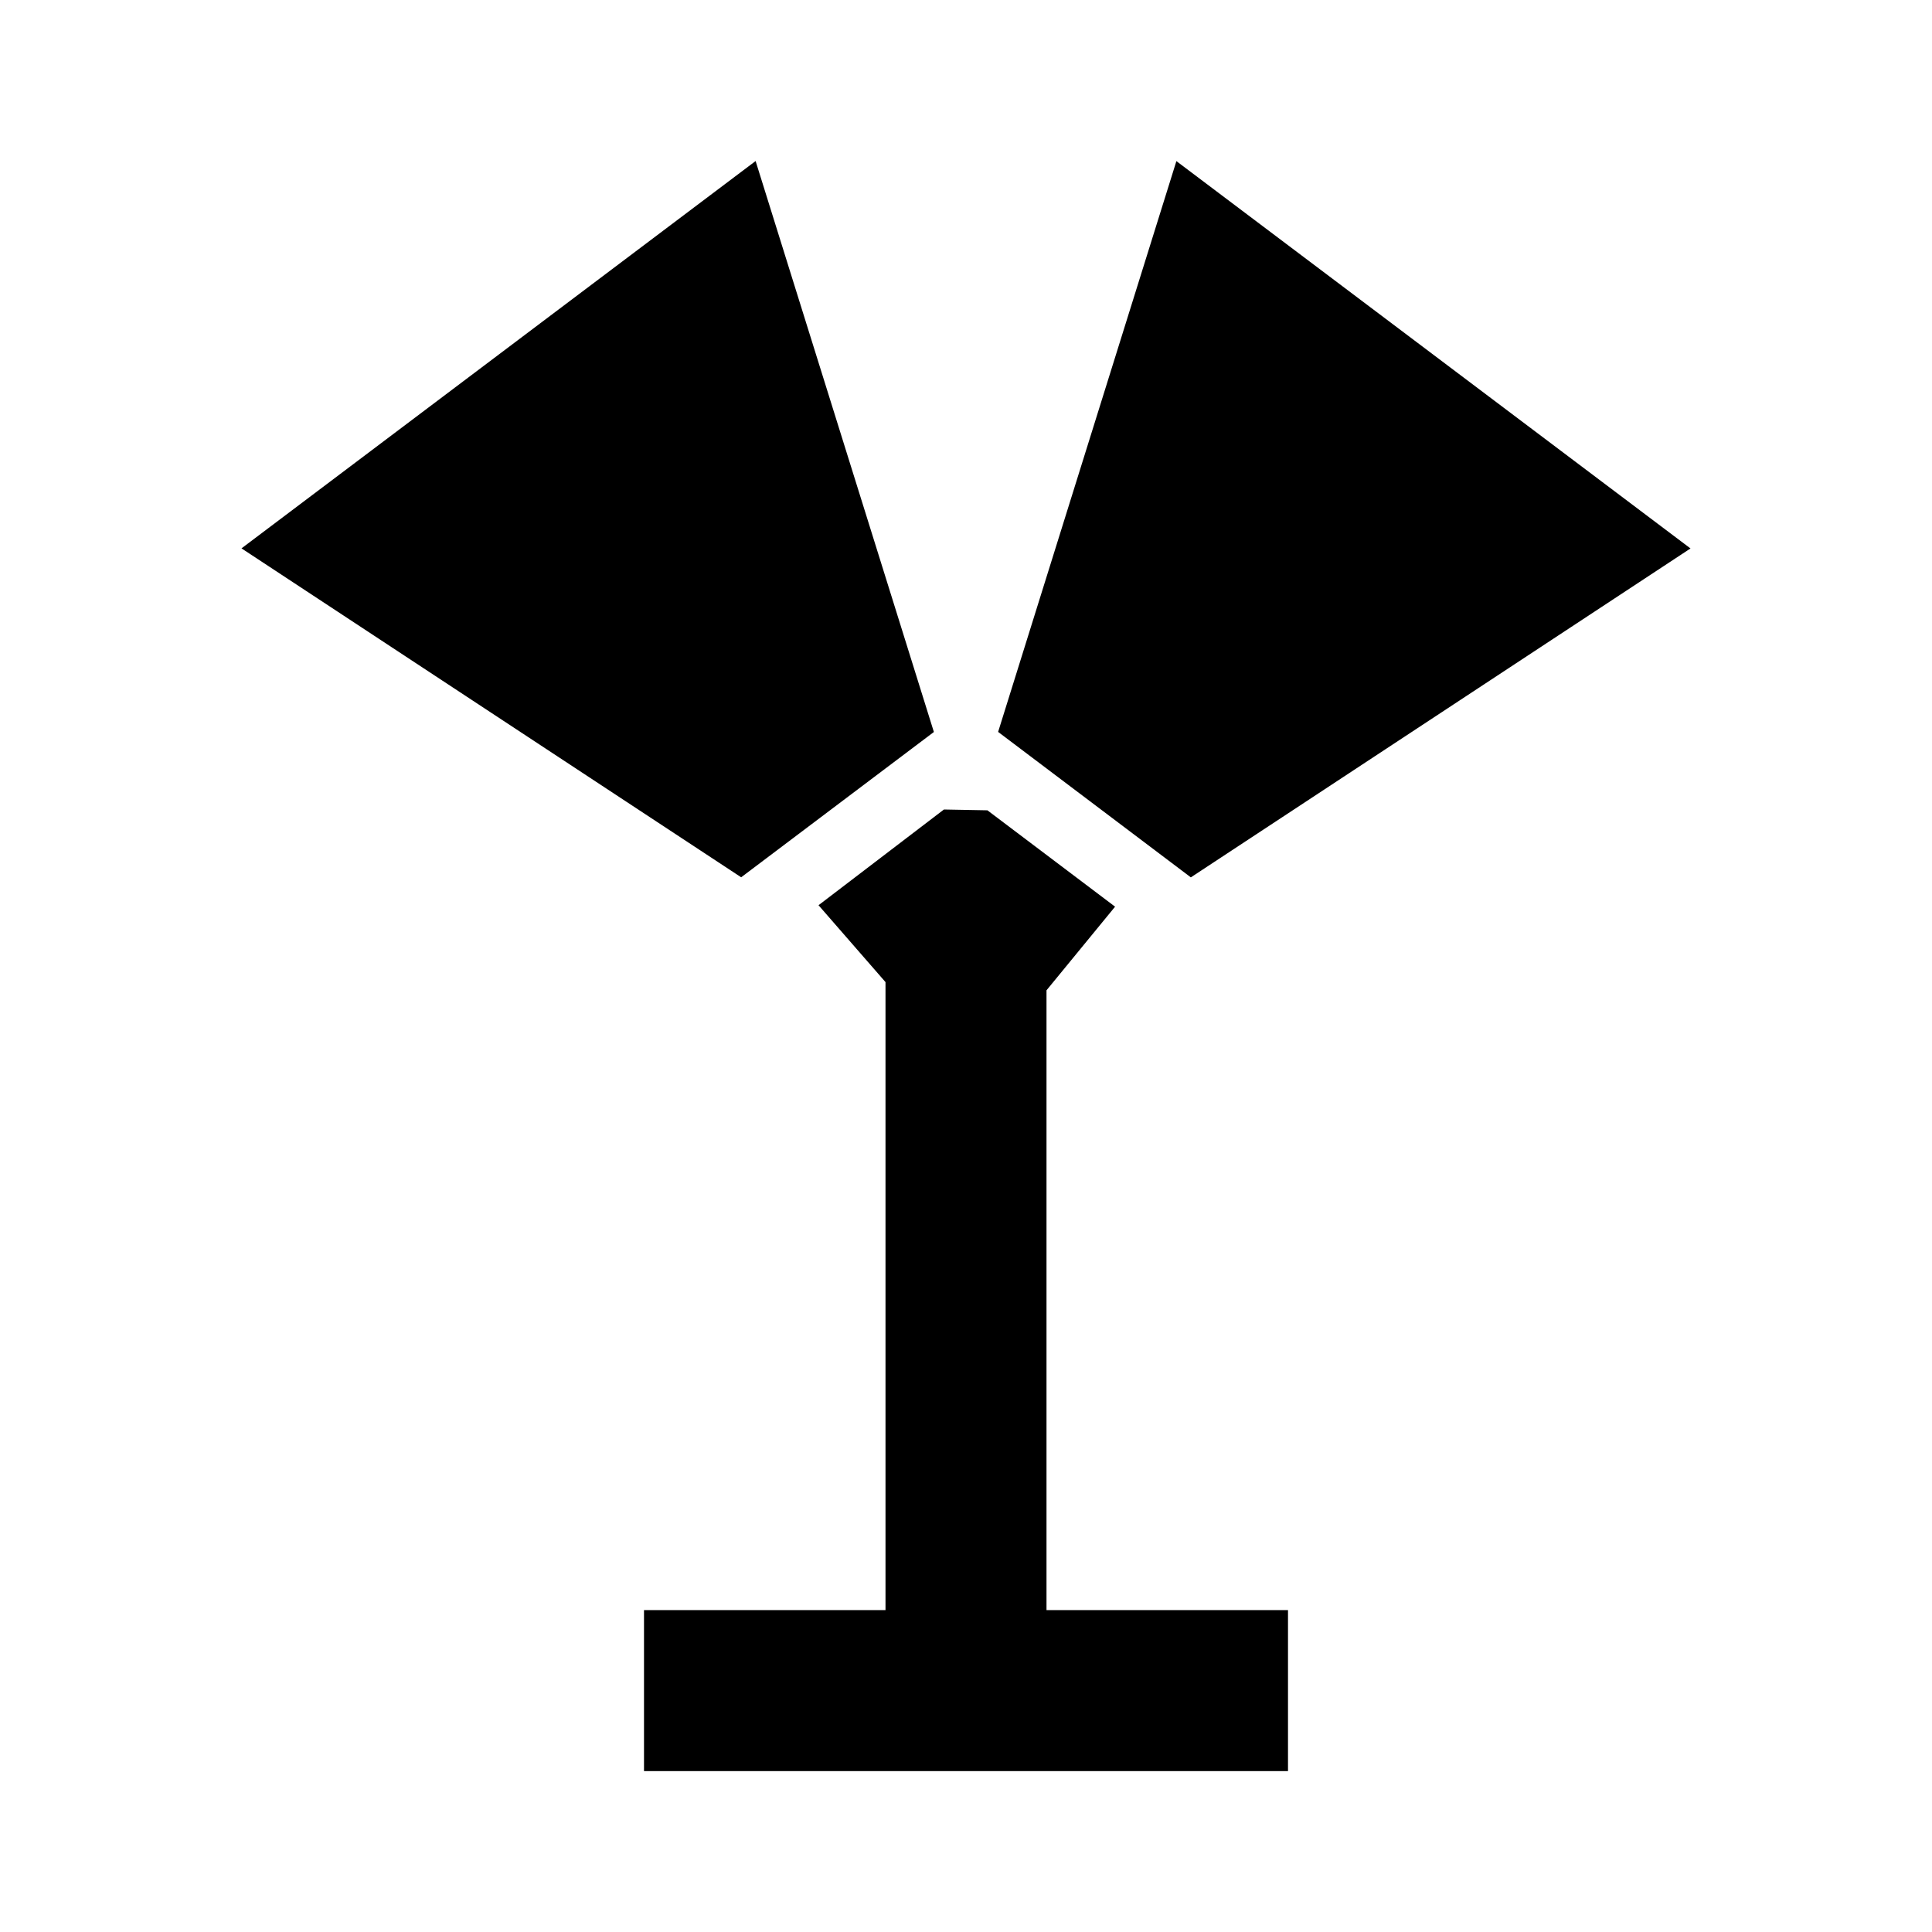
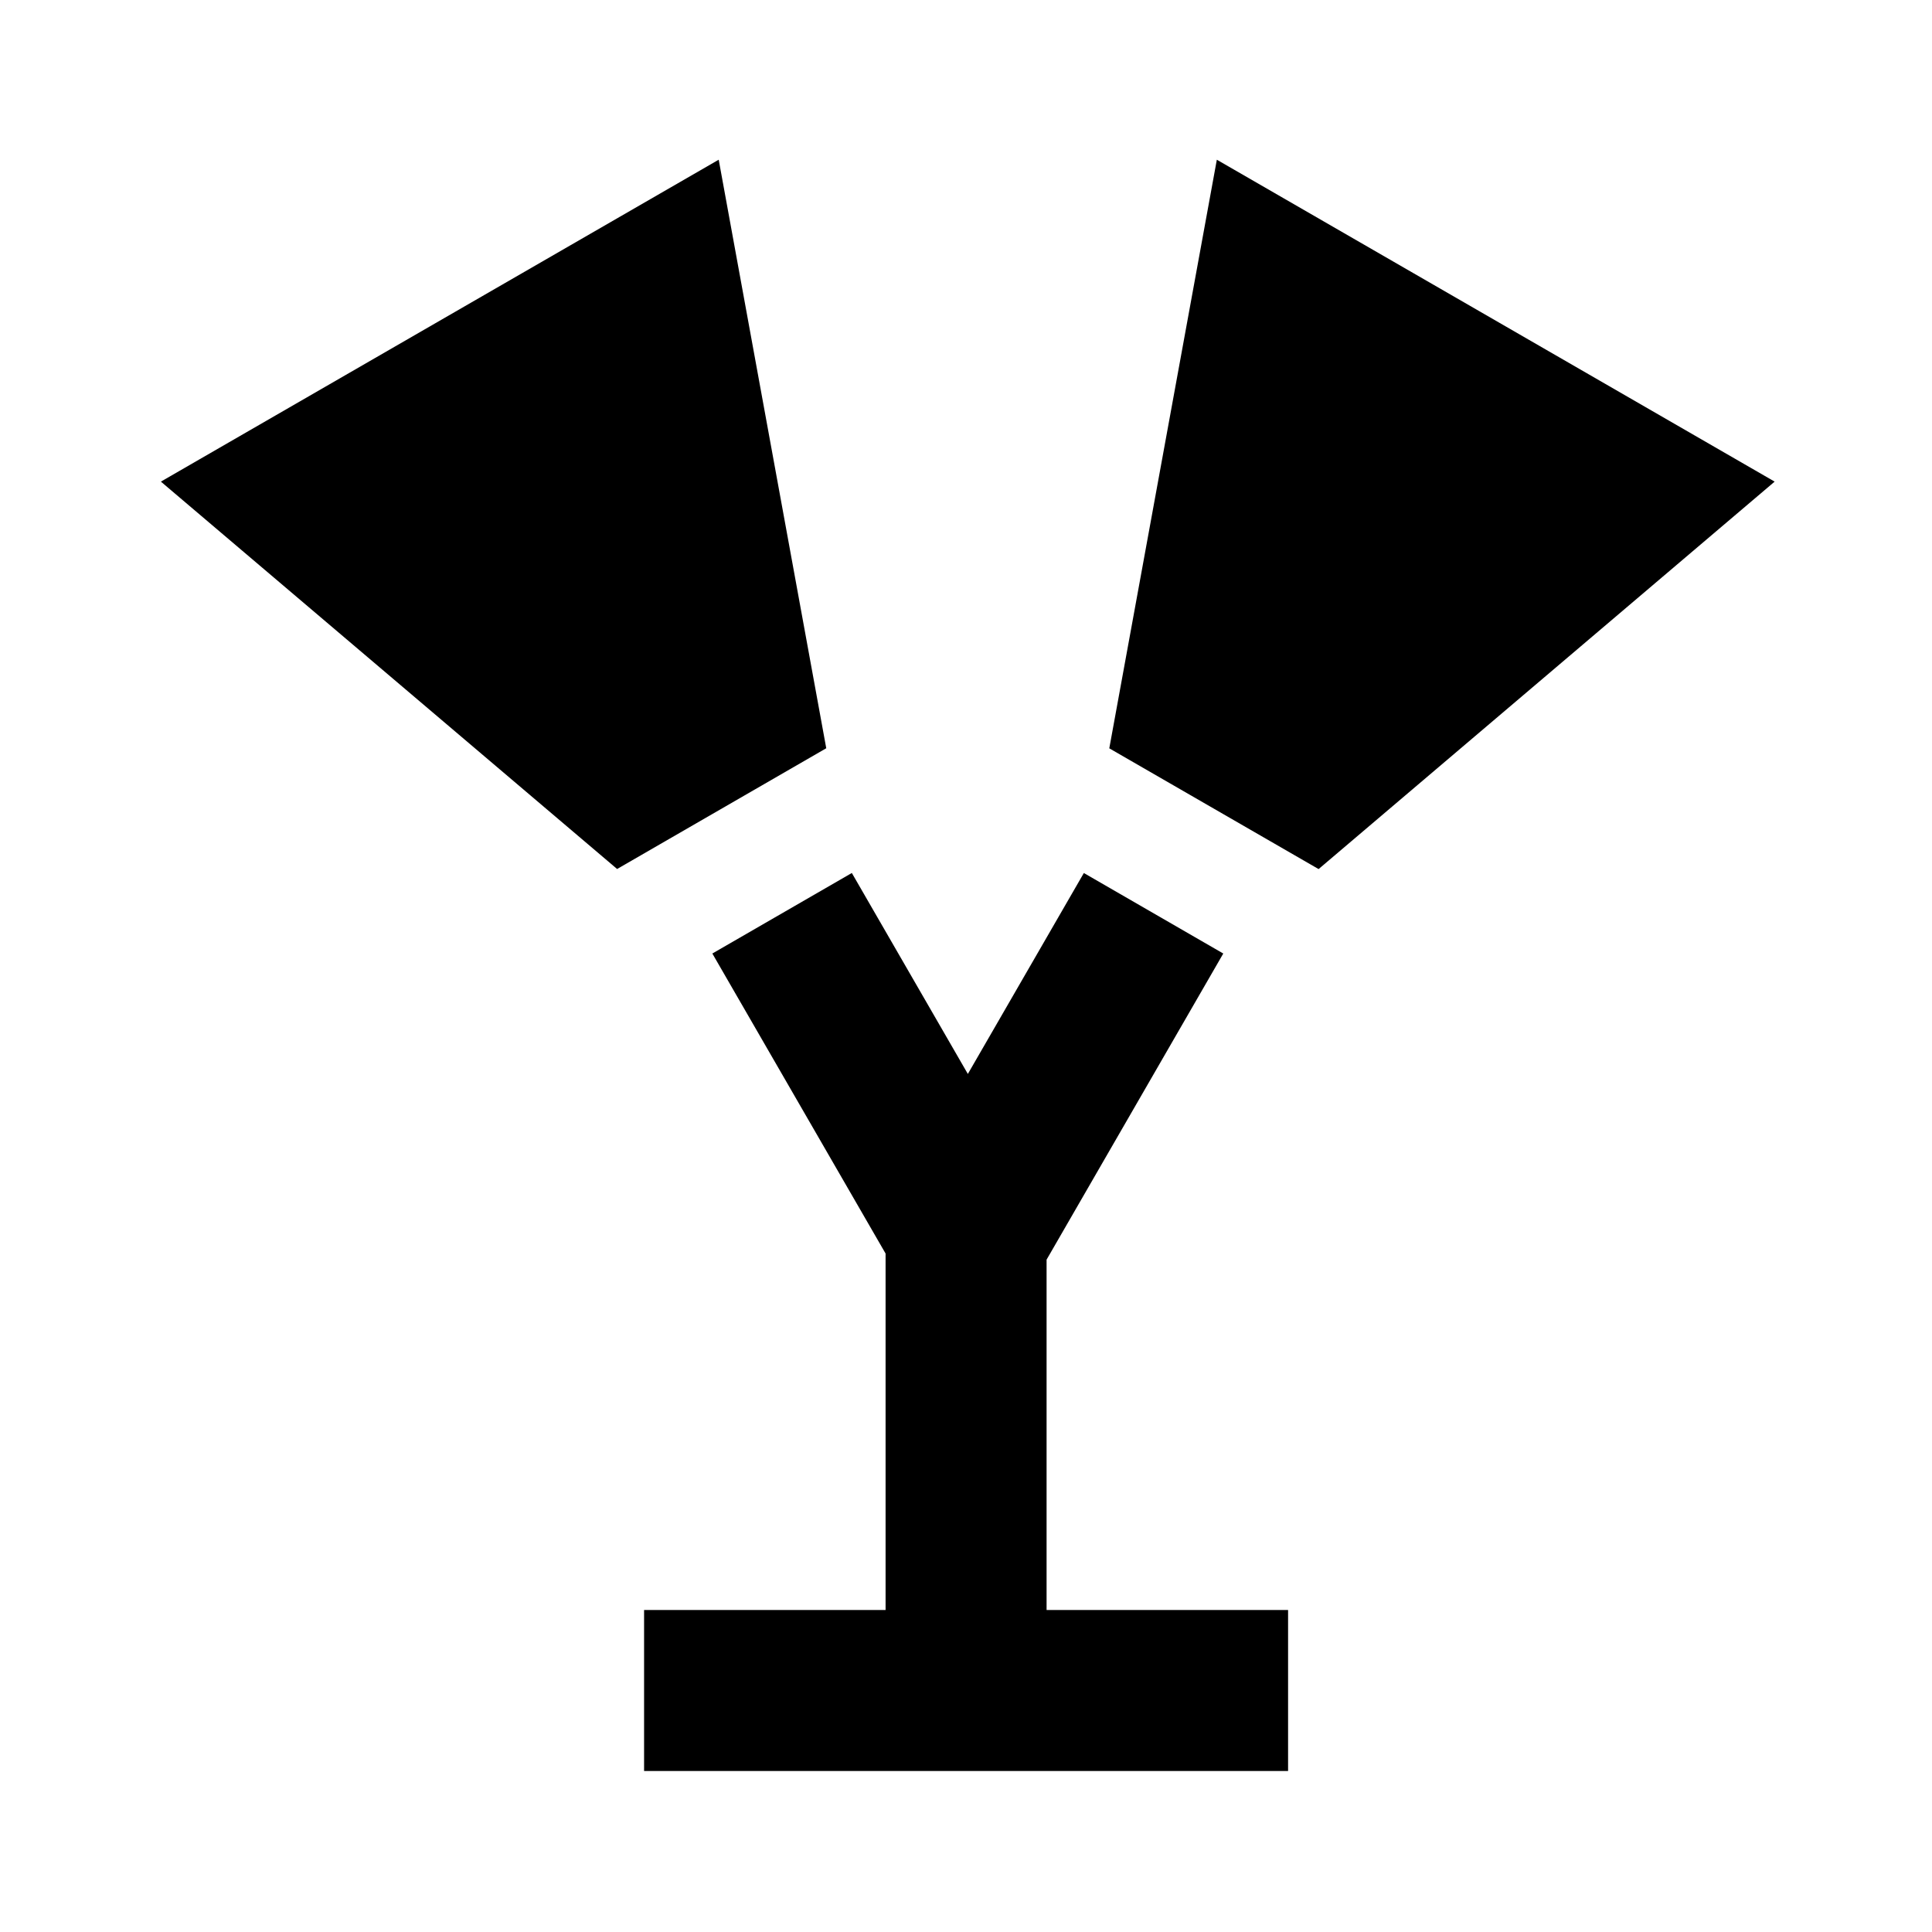
<svg xmlns="http://www.w3.org/2000/svg" version="1.1" width="24" height="24" viewBox="0 0 24 24">
-   <path d="m9.387 2l-6.387 4.812 6.207 4.086 2.394-1.805-2.215-7.094zm5.227 0l-2.215 7.092 2.394 1.807 6.207-4.086-6.387-4.812zm-2.887 8.055l-1.559 1.19 0.832 0.955v7.801h-3v2h8v-2h-3v-7.699l0.852-1.039-1.586-1.197-0.539-0.01z" />
+   <path d="m8.928 1.984l-6.928 3.998v0.002l5.666 4.811 2.598-1.5-1.336-7.311zm6.188 0l-1.336 7.312 2.6 1.5 5.664-4.812v-0.002l-6.928-3.998zm-4.535 8.861l-1.732 1 2.152 3.727v4.428h-3v2h8v-2h-3v-4.352l2.195-3.803-1.732-1-1.441 2.496-1.441-2.496z" />
</svg>
